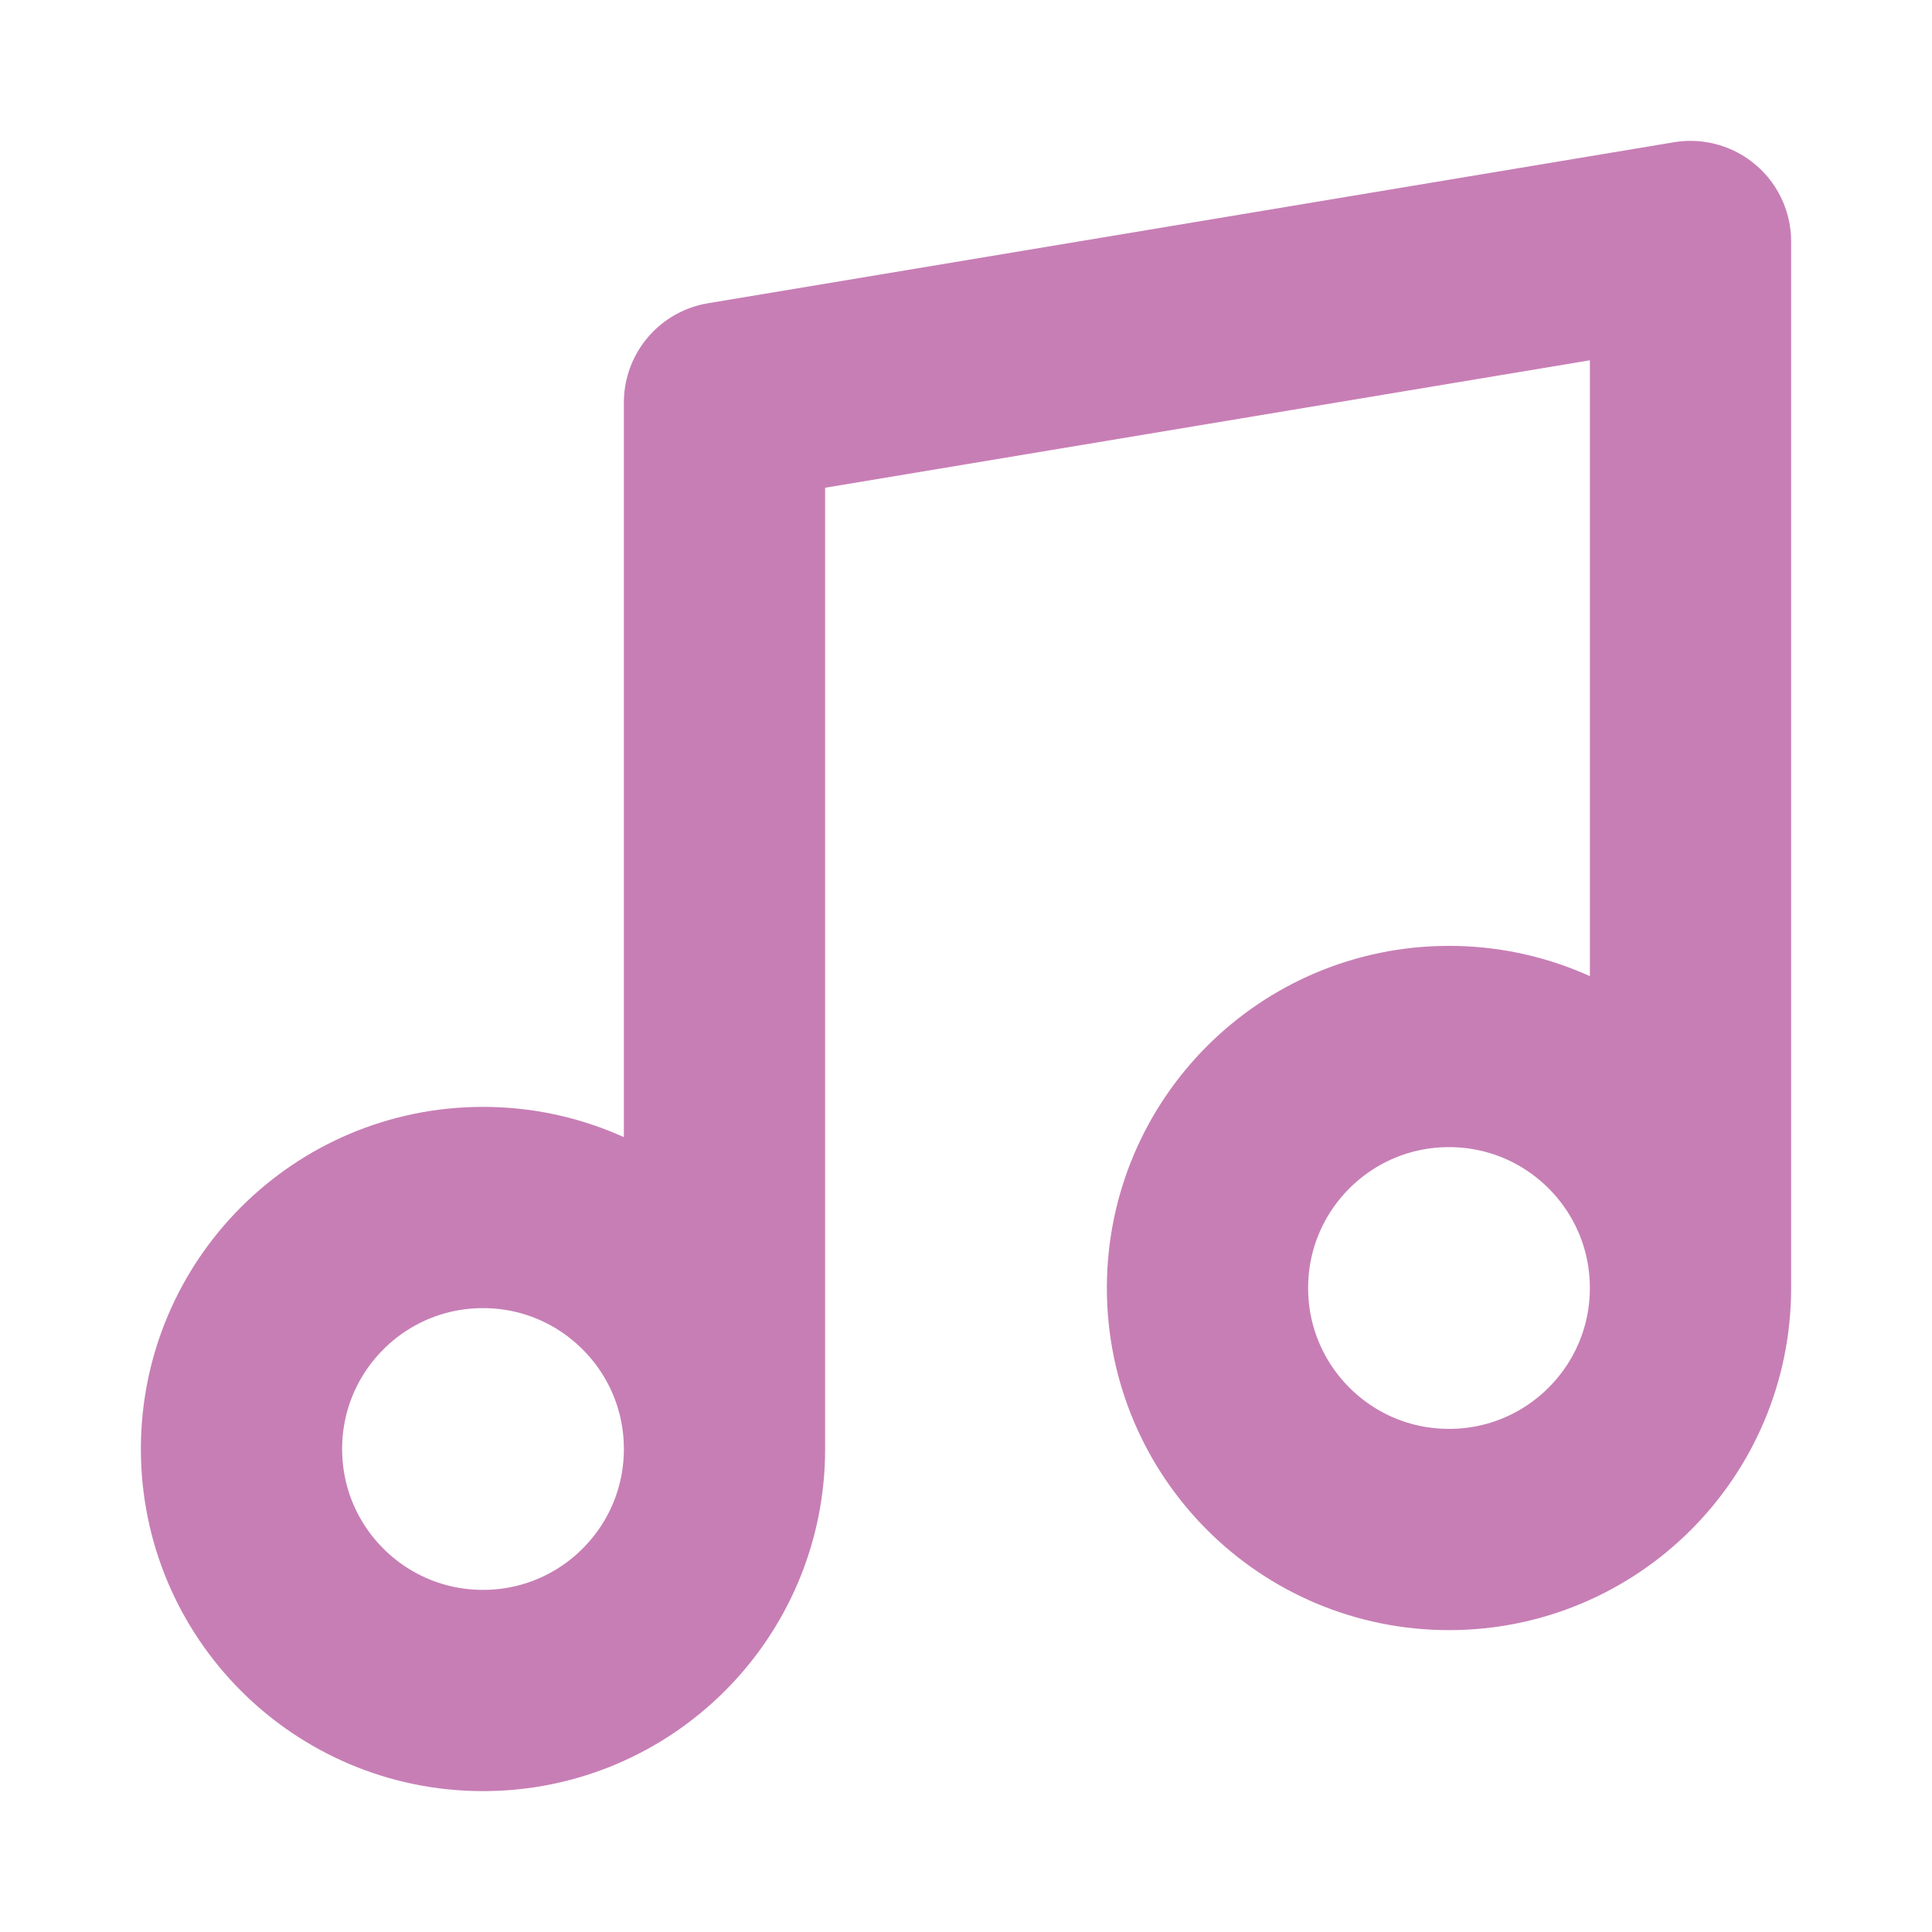
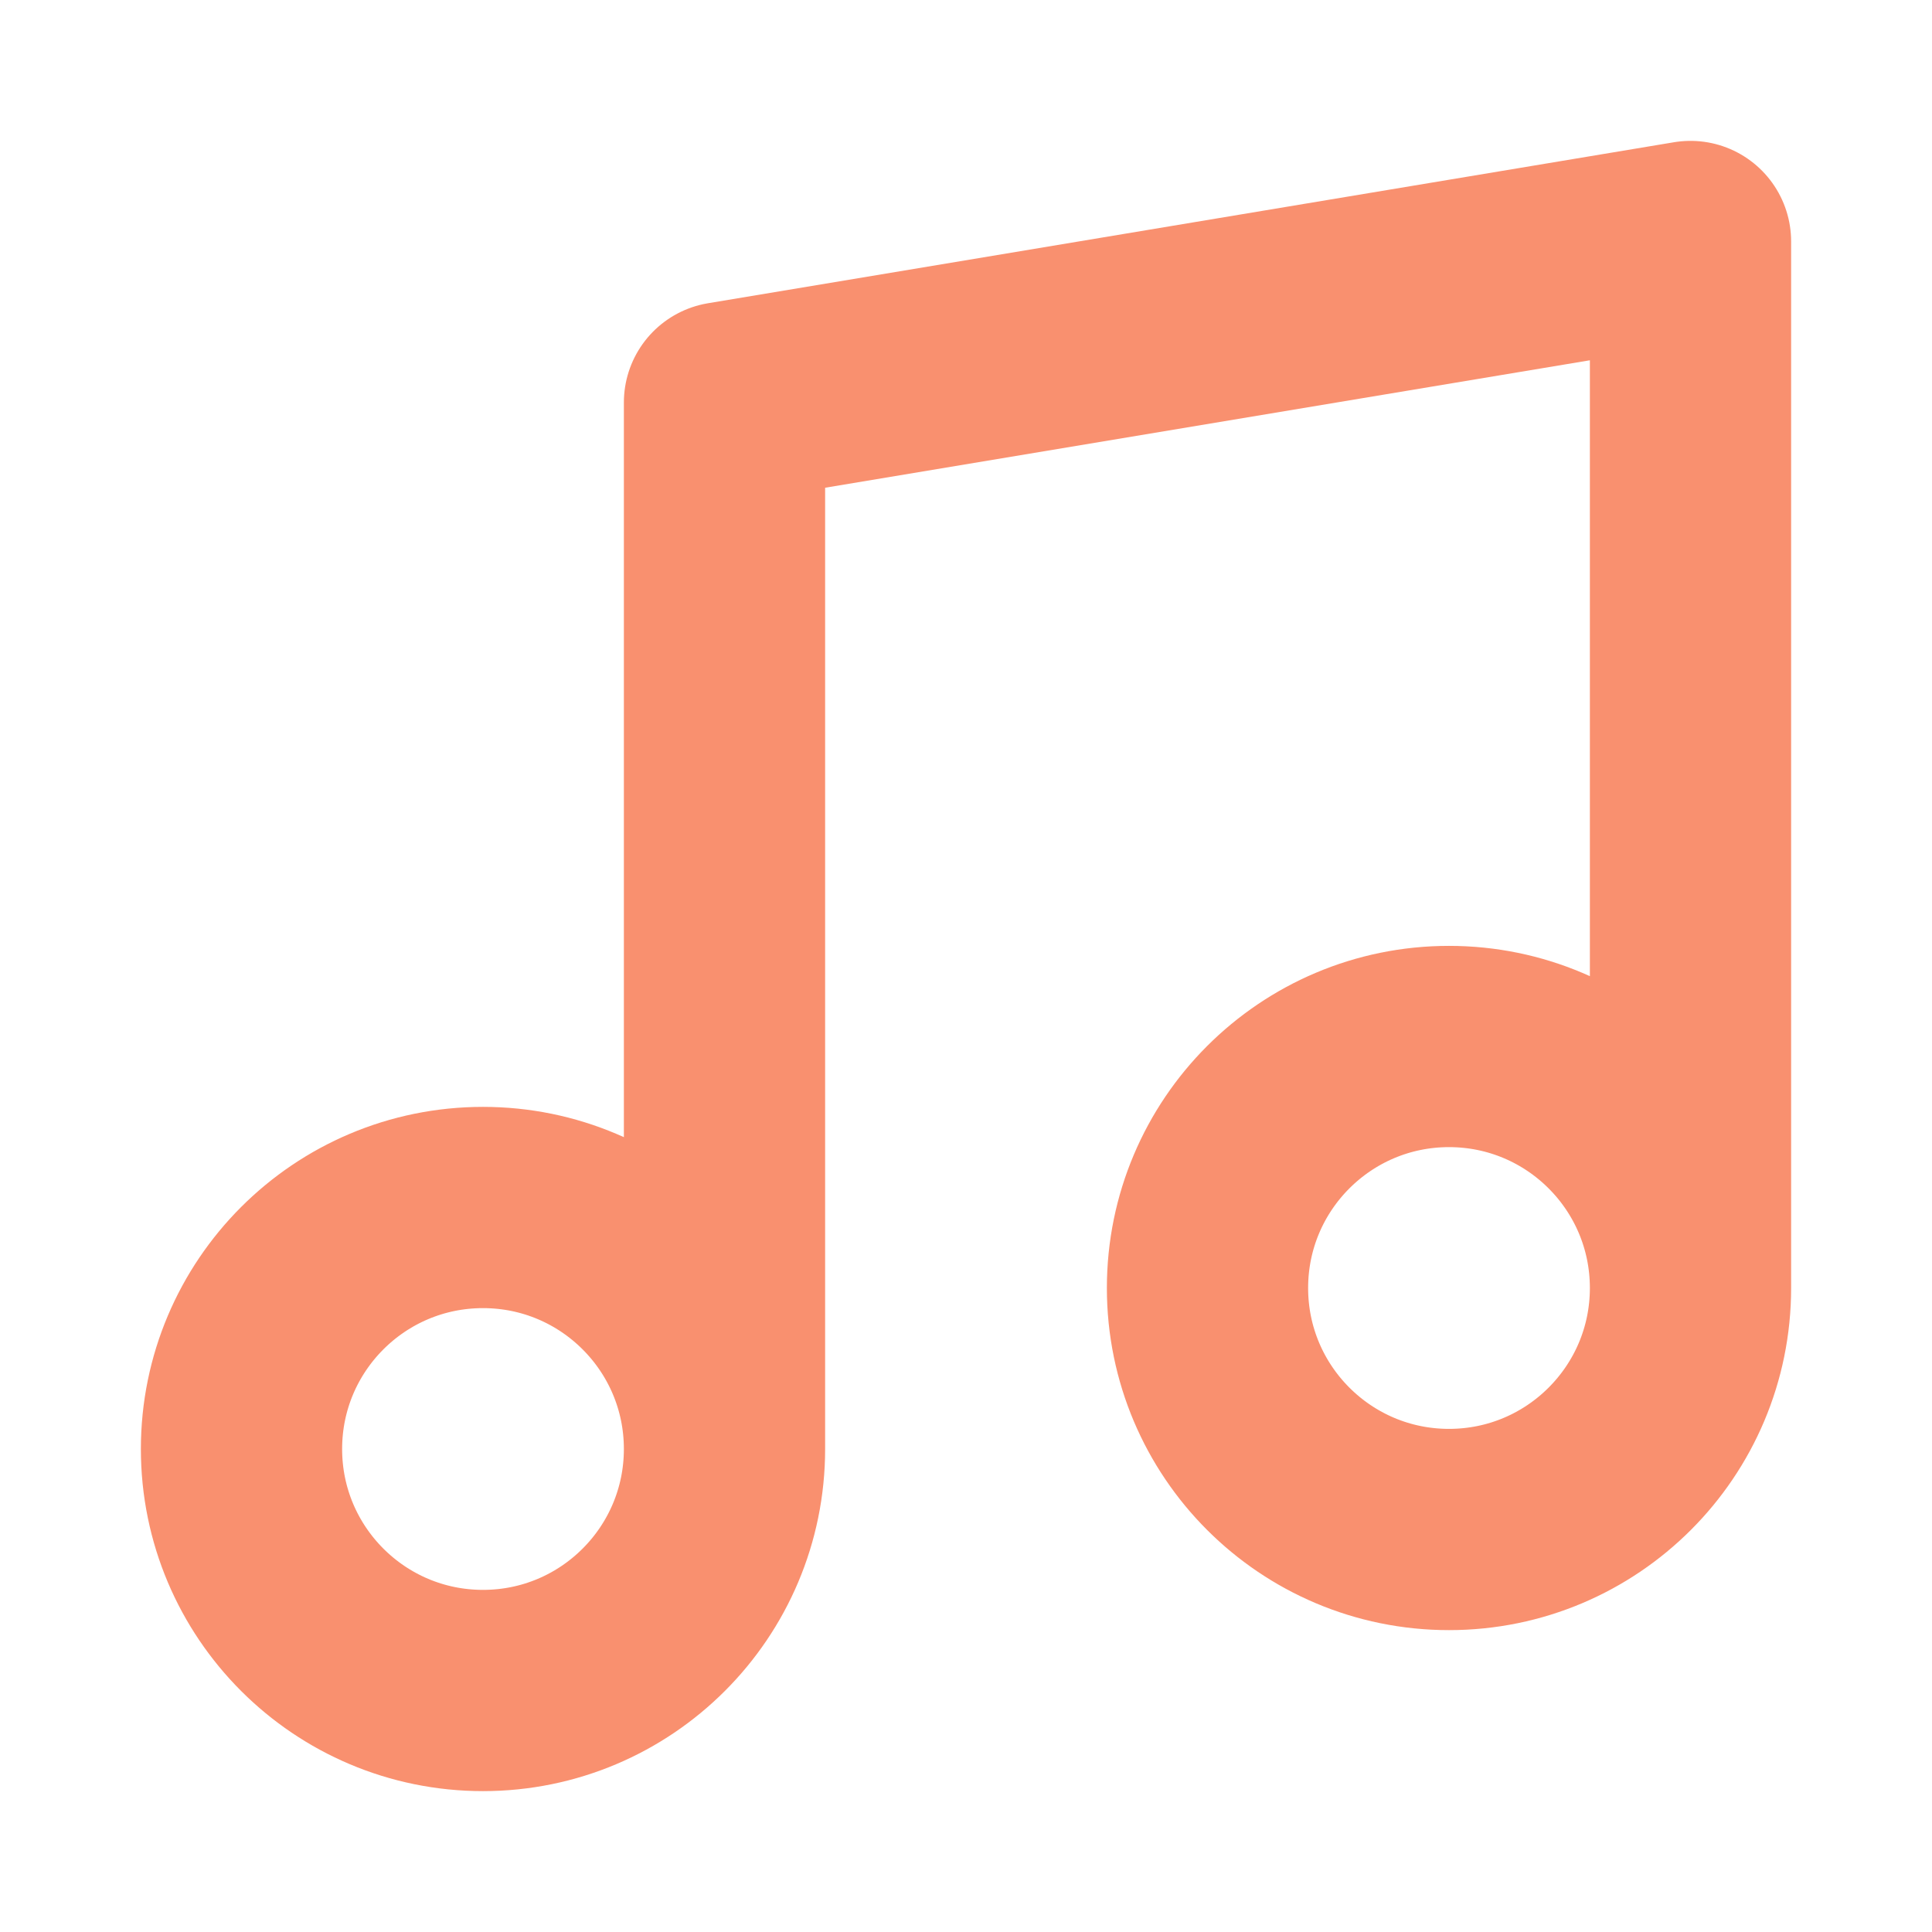
<svg xmlns="http://www.w3.org/2000/svg" width="24" height="24" viewBox="0 0 24 24" fill="none">
-   <path d="M9 18V5L21 3V16M9 18C9 19.657 7.657 21 6 21C4.343 21 3 19.657 3 18C3 16.343 4.343 15 6 15C7.657 15 9 16.343 9 18ZM21 16C21 17.657 19.657 19 18 19C16.343 19 15 17.657 15 16C15 14.343 16.343 13 18 13C19.657 13 21 14.343 21 16Z" stroke="#C77EB5" stroke-width="2.5" stroke-linecap="round" stroke-linejoin="round" />
+   <path d="M9 18V5L21 3V16M9 18C9 19.657 7.657 21 6 21C4.343 21 3 19.657 3 18C3 16.343 4.343 15 6 15C7.657 15 9 16.343 9 18ZM21 16C21 17.657 19.657 19 18 19C16.343 19 15 17.657 15 16C15 14.343 16.343 13 18 13C19.657 13 21 14.343 21 16Z" stroke="#F9906F" stroke-width="2.5" stroke-linecap="round" stroke-linejoin="round" />
</svg>
